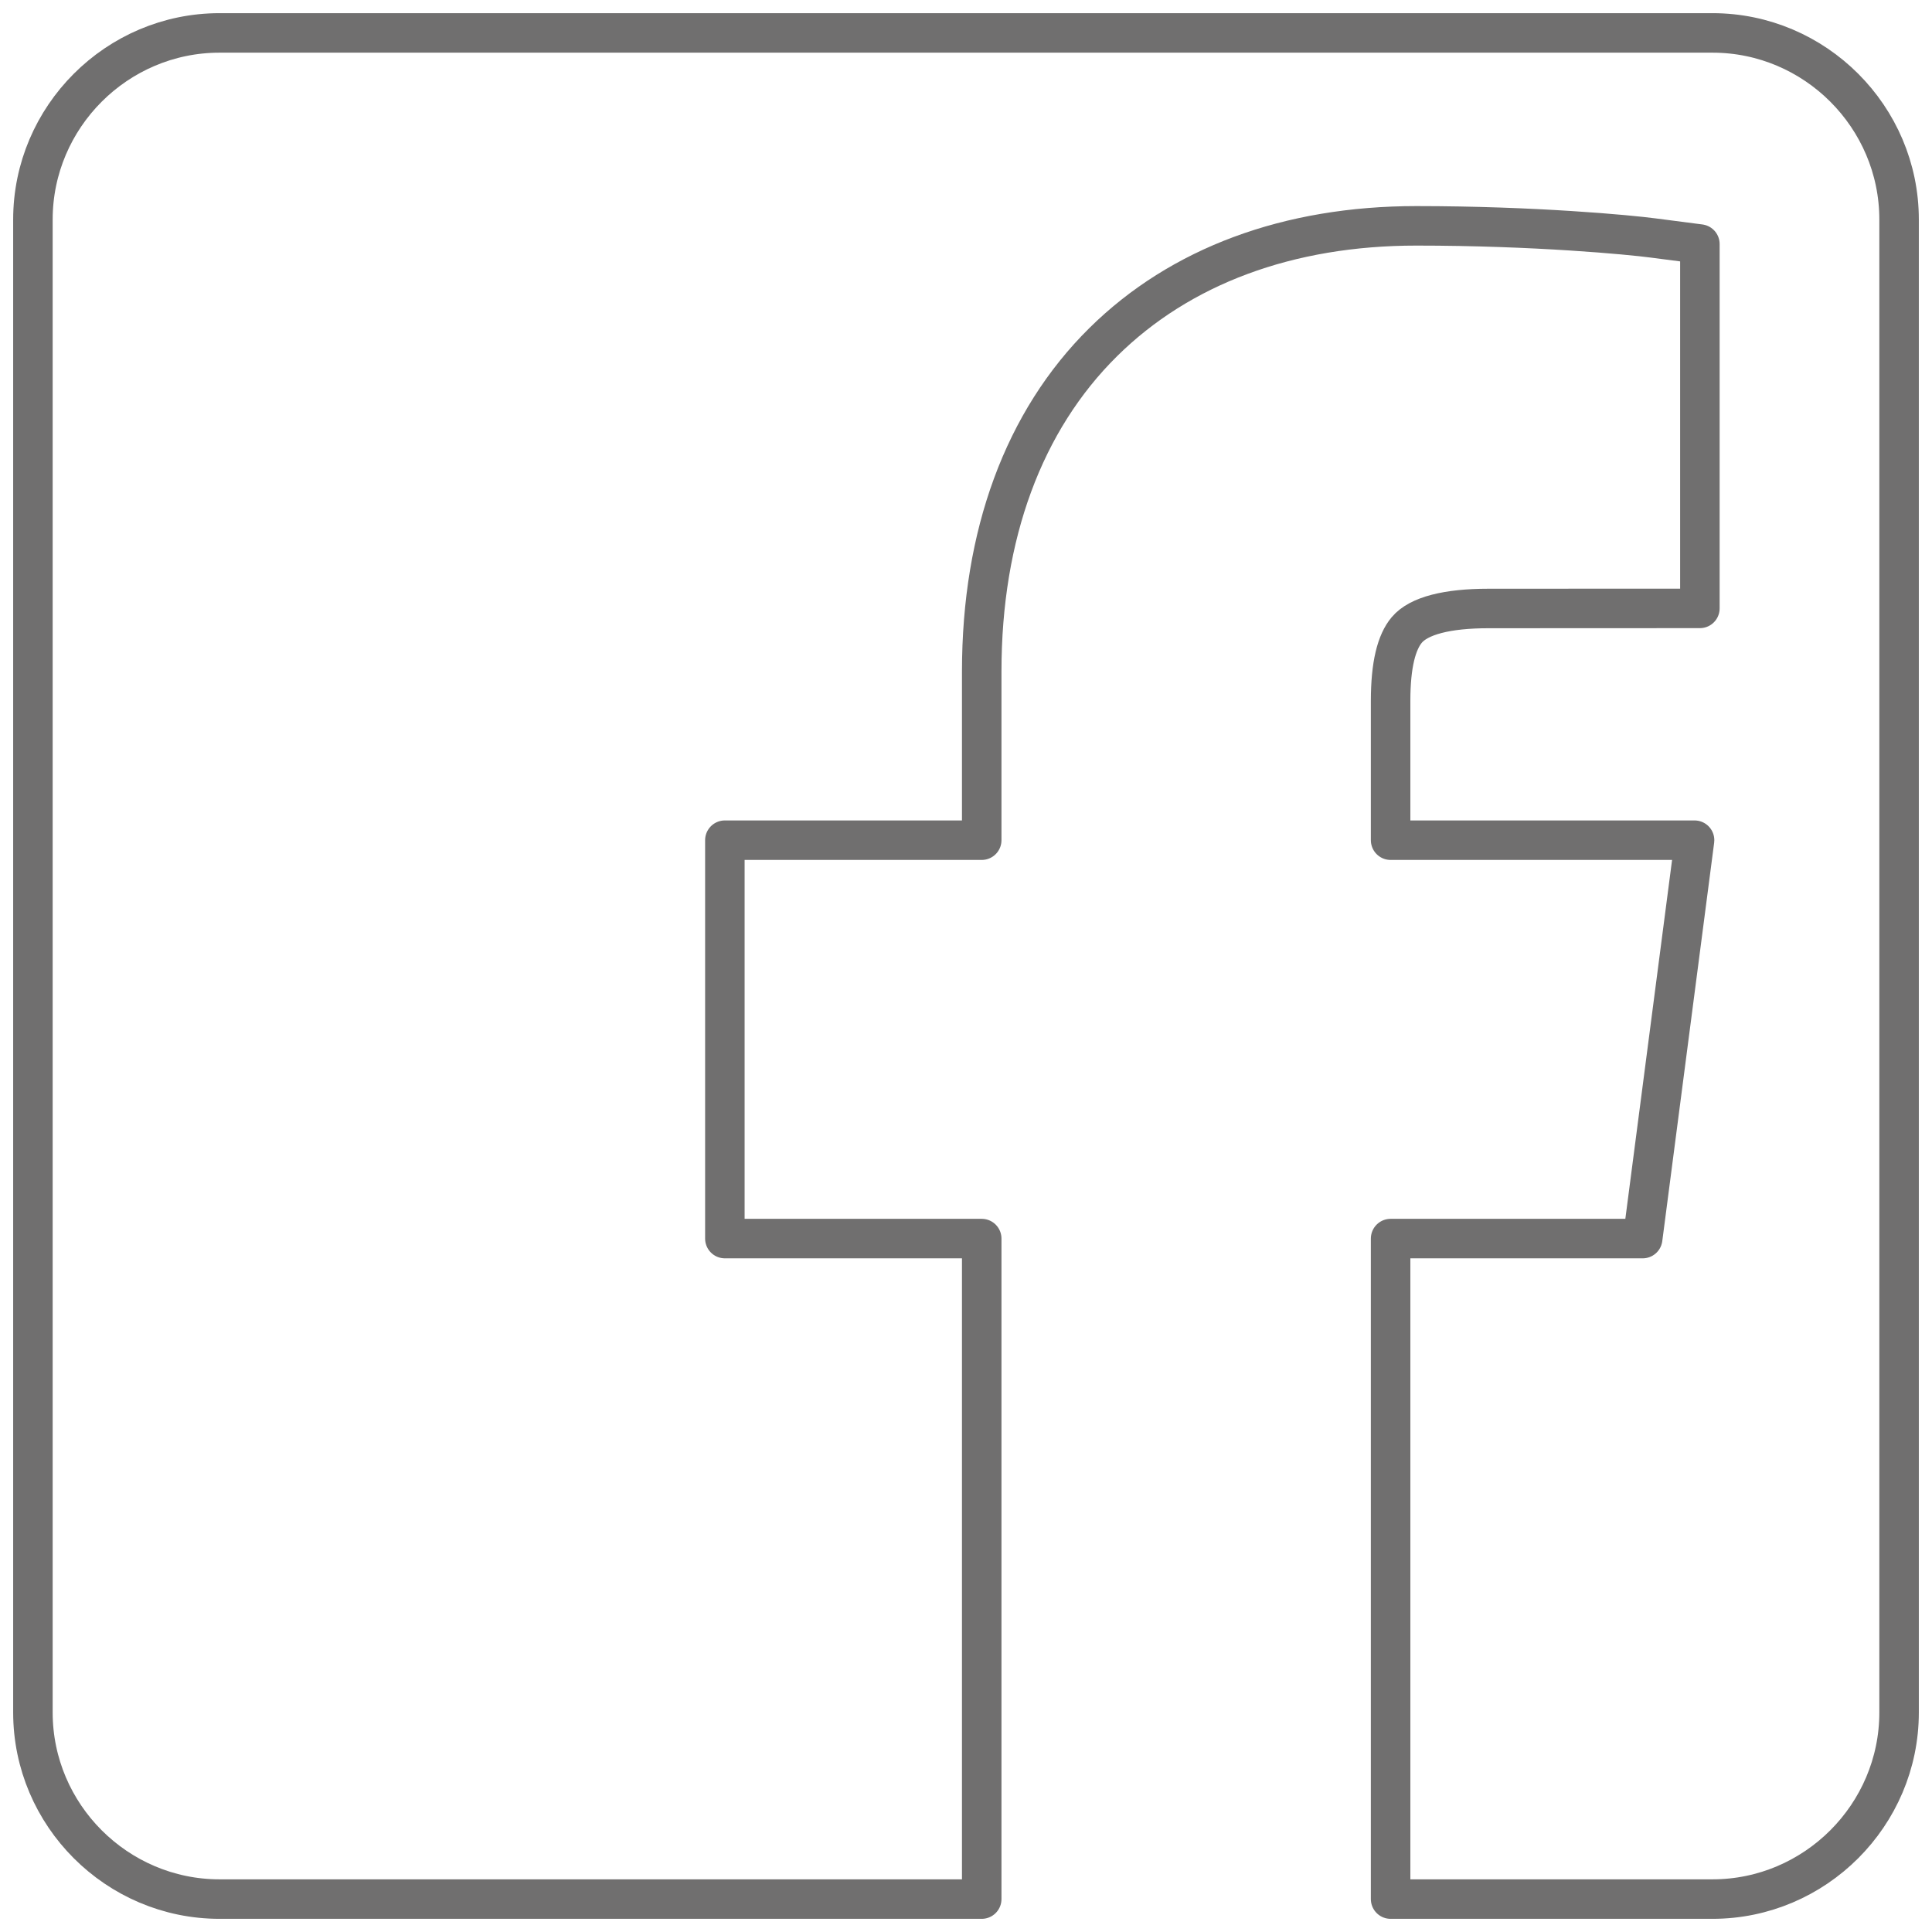
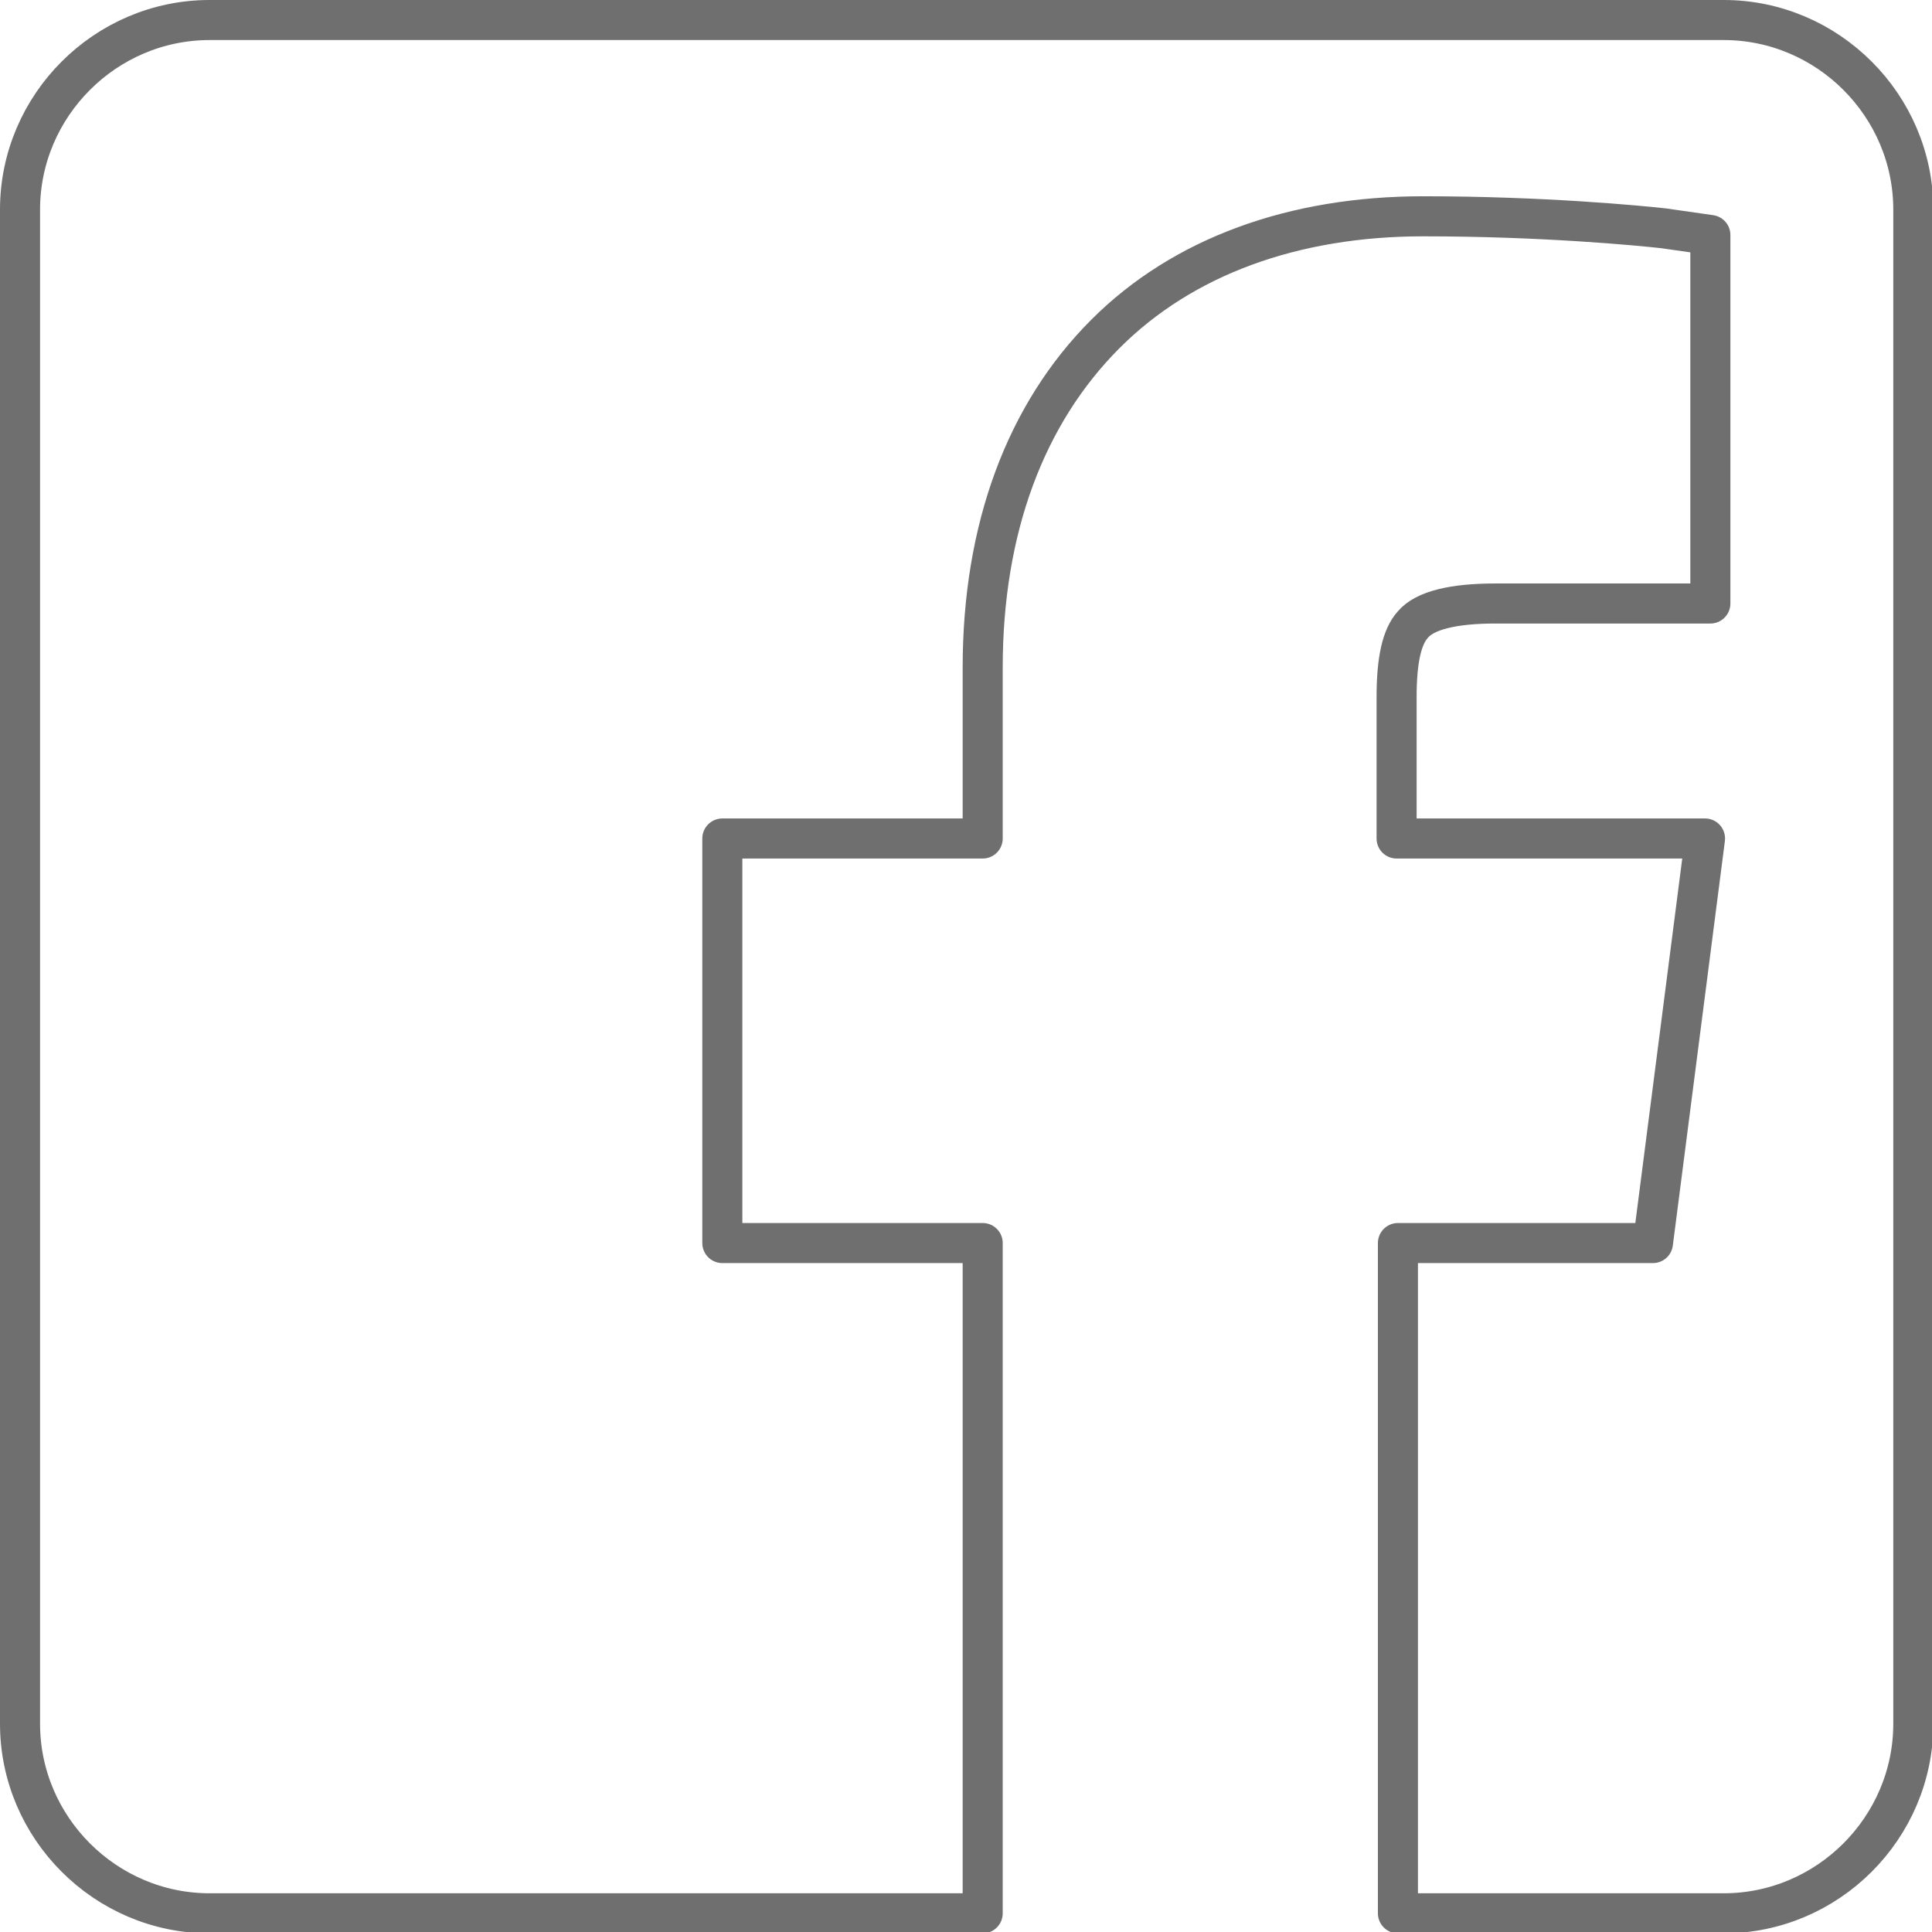
- <svg xmlns="http://www.w3.org/2000/svg" version="1.1" id="Ebene_1" x="0px" y="0px" viewBox="224.44 264.189 146.732 146.732" enable-background="new 224.44 264.189 146.732 146.732" xml:space="preserve">
-   <path fill="none" stroke="#706F6F" stroke-width="3" stroke-linecap="round" stroke-linejoin="round" d="M226.94,394.248  c0,7.795,6.378,14.173,14.173,14.173H299v-50.164h-19.508V328H299v-12.818c0-10.387,3.183-19.036,9.229-25.011  c5.845-5.777,14.059-8.83,23.78-8.83c8.974,0,16.19,0.684,17.996,0.924l3.538,0.459v27.671l-16.065,0.007  c-3.119,0-5.285,0.548-6.195,1.629c-0.781,0.928-1.229,2.64-1.229,5.388V328h23.085l-3.94,30.257h-19.145v50.164  h24.445c7.795,0,14.173-6.378,14.173-14.173V280.862c0-7.795-6.378-14.173-14.173-14.173H241.113  c-7.795,0-14.173,6.378-14.173,14.173V394.248z" />
+ <svg xmlns="http://www.w3.org/2000/svg" version="1.1" id="Ebene_1" x="0px" y="0px" viewBox="238.2 279.8 144.7 144.7" enable-background="new 238.2 279.8 144.7 144.7" xml:space="preserve">
+   <path fill="none" stroke="#706F6F" stroke-width="3" stroke-linecap="round" stroke-linejoin="round" d="M239.7,408.9  c0,7.8,6.4,14.2,14.2,14.2h57.9v-50.2h-19.5v-30.3h19.5v-12.8c0-10.4,3.2-19,9.2-25c5.8-5.8,14.1-8.8,23.8-8.8c9,0,16.2,0.7,18,0.9  l3.5,0.5V325l-16.1,0c-3.1,0-5.3,0.5-6.2,1.6c-0.8,0.9-1.2,2.6-1.2,5.4v10.6h23.1l-3.9,30.3h-19.1v50.2h24.4  c7.8,0,14.2-6.4,14.2-14.2V295.5c0-7.8-6.4-14.2-14.2-14.2H253.9c-7.8,0-14.2,6.4-14.2,14.2V408.9z" />
</svg>
